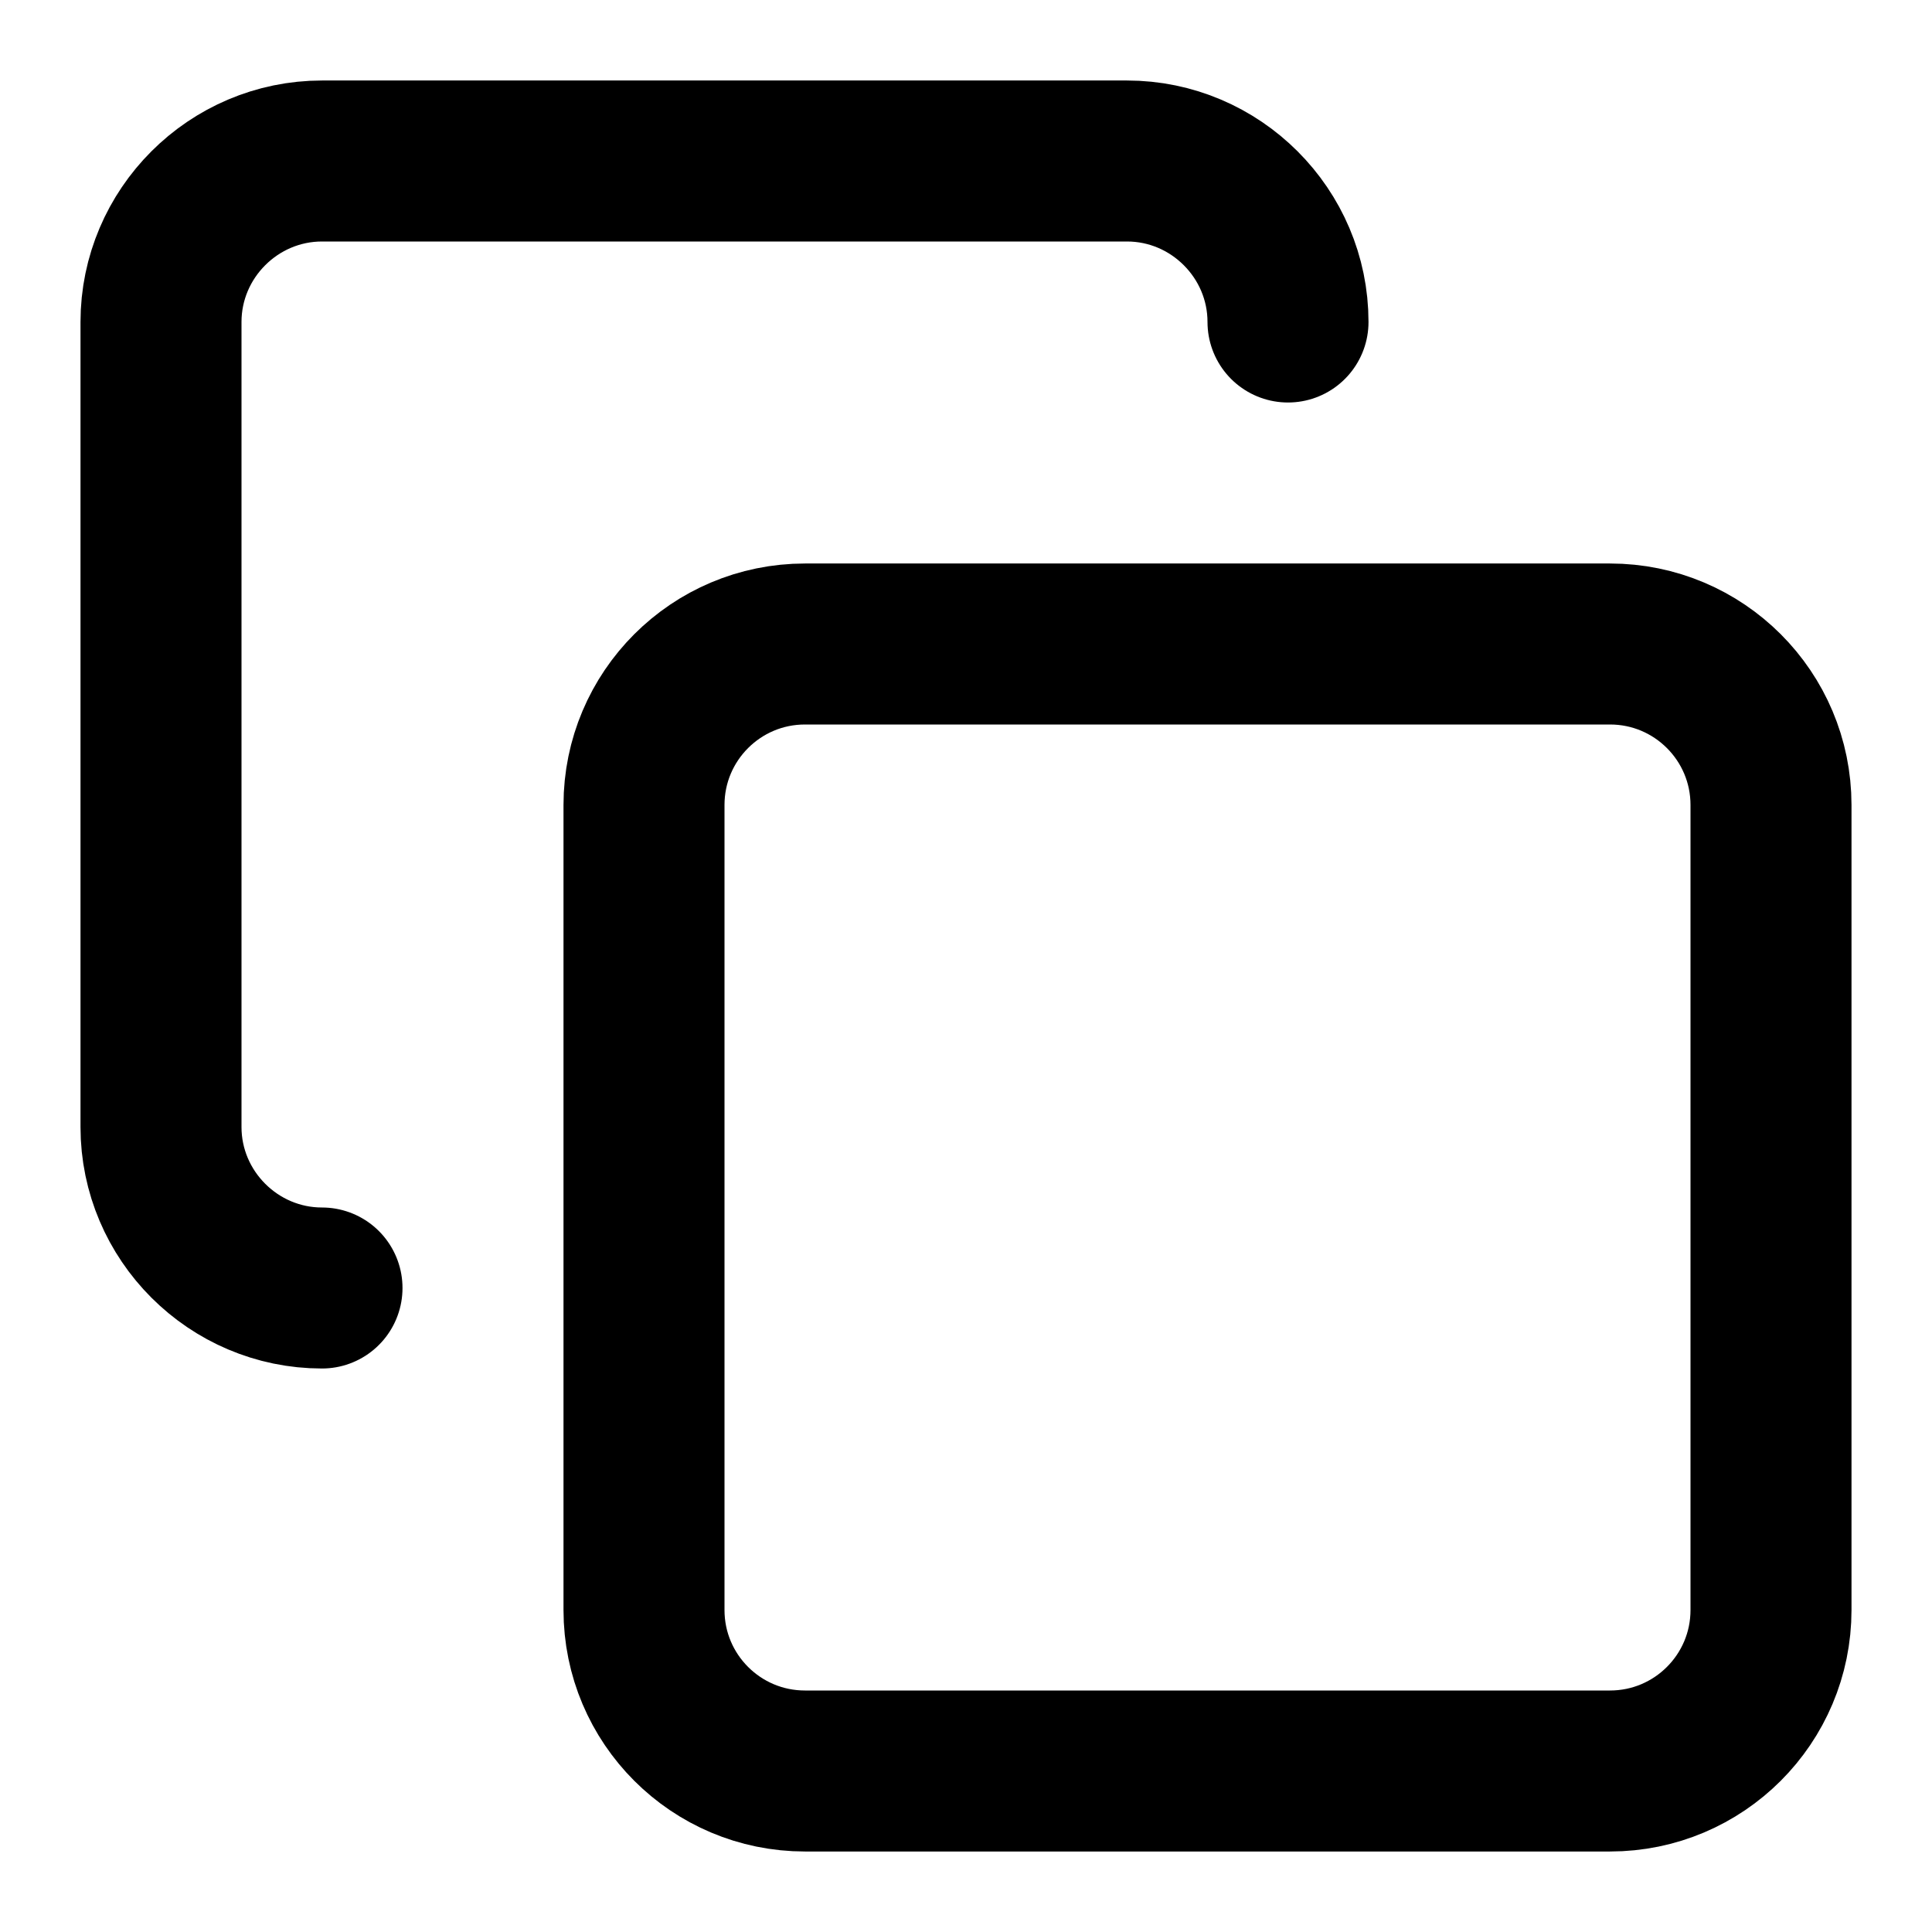
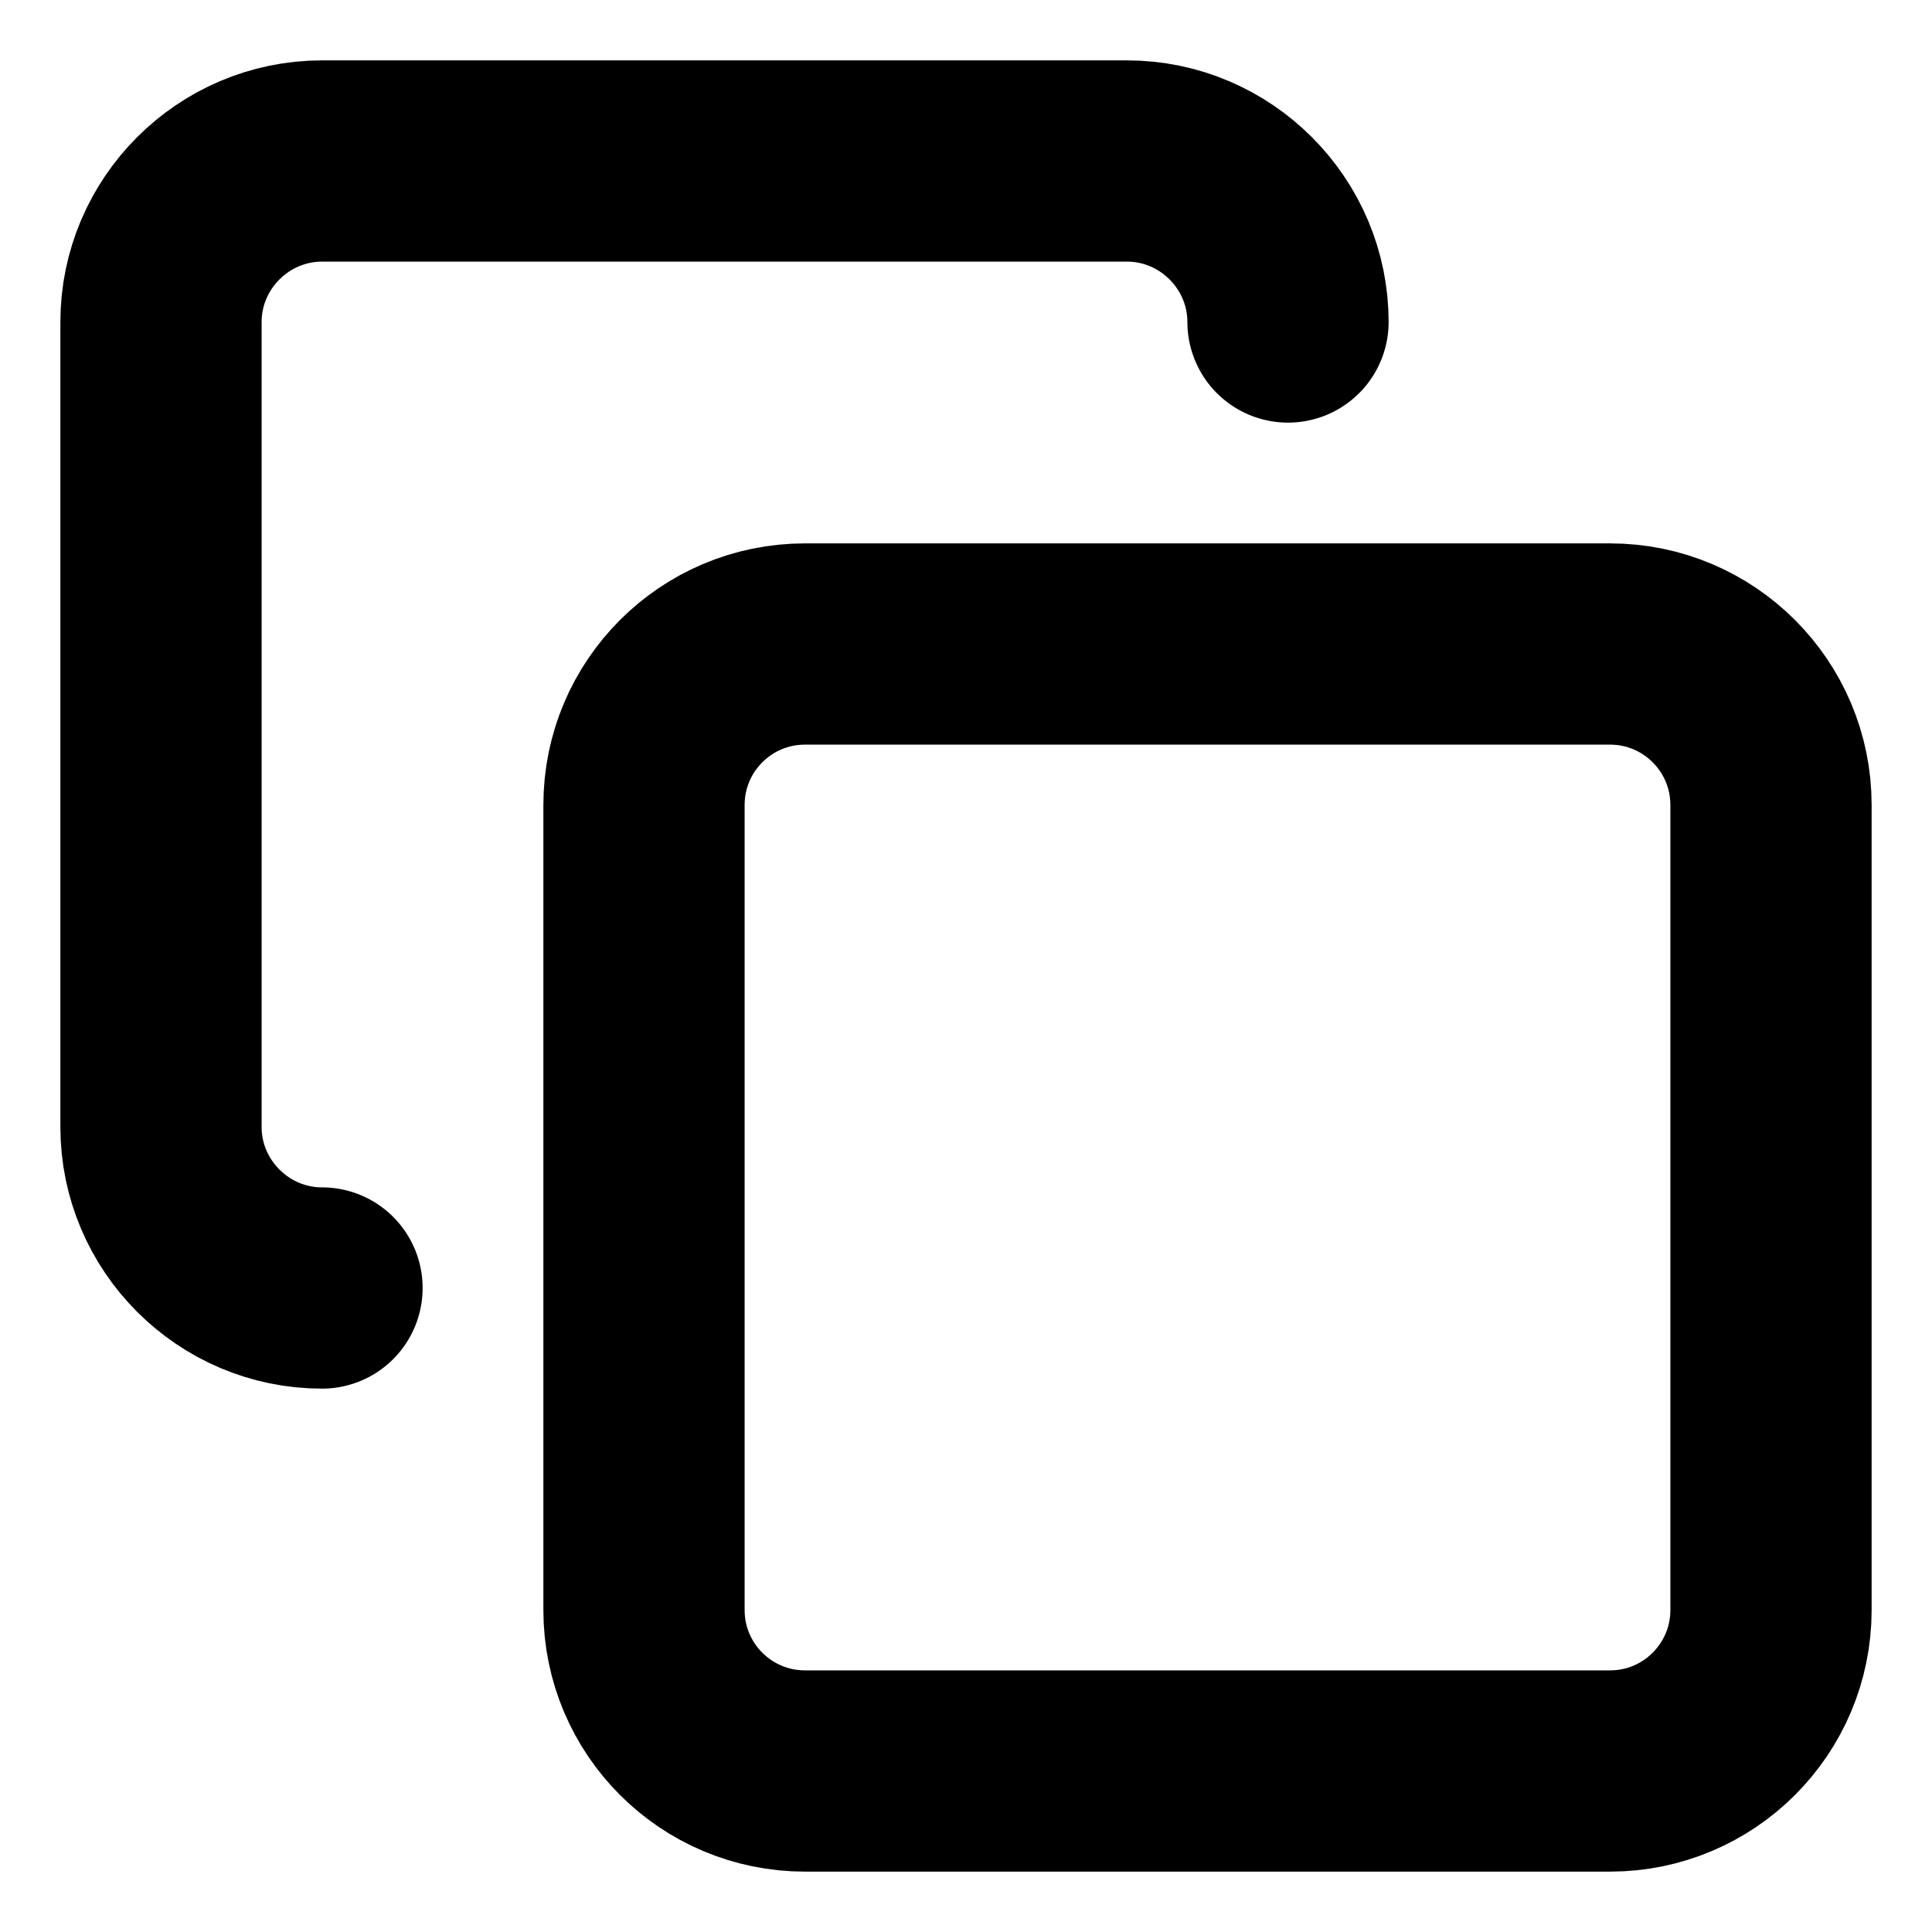
- <svg xmlns="http://www.w3.org/2000/svg" width="12" height="12" viewBox="0 0 24 24" fill="none" stroke="currentColor" stroke-width="2" stroke-linecap="round" stroke-linejoin="round">
+ <svg xmlns="http://www.w3.org/2000/svg" width="14" height="14" viewBox="0 0 24 24" fill="none" stroke="currentColor" stroke-width="2.5" stroke-linecap="round" stroke-linejoin="round">
  <rect width="14" height="14" x="8" y="8" rx="2" ry="2" />
  <path d="M4 16c-1.1 0-2-.9-2-2V4c0-1.1.9-2 2-2h10c1.1 0 2 .9 2 2" />
</svg>
